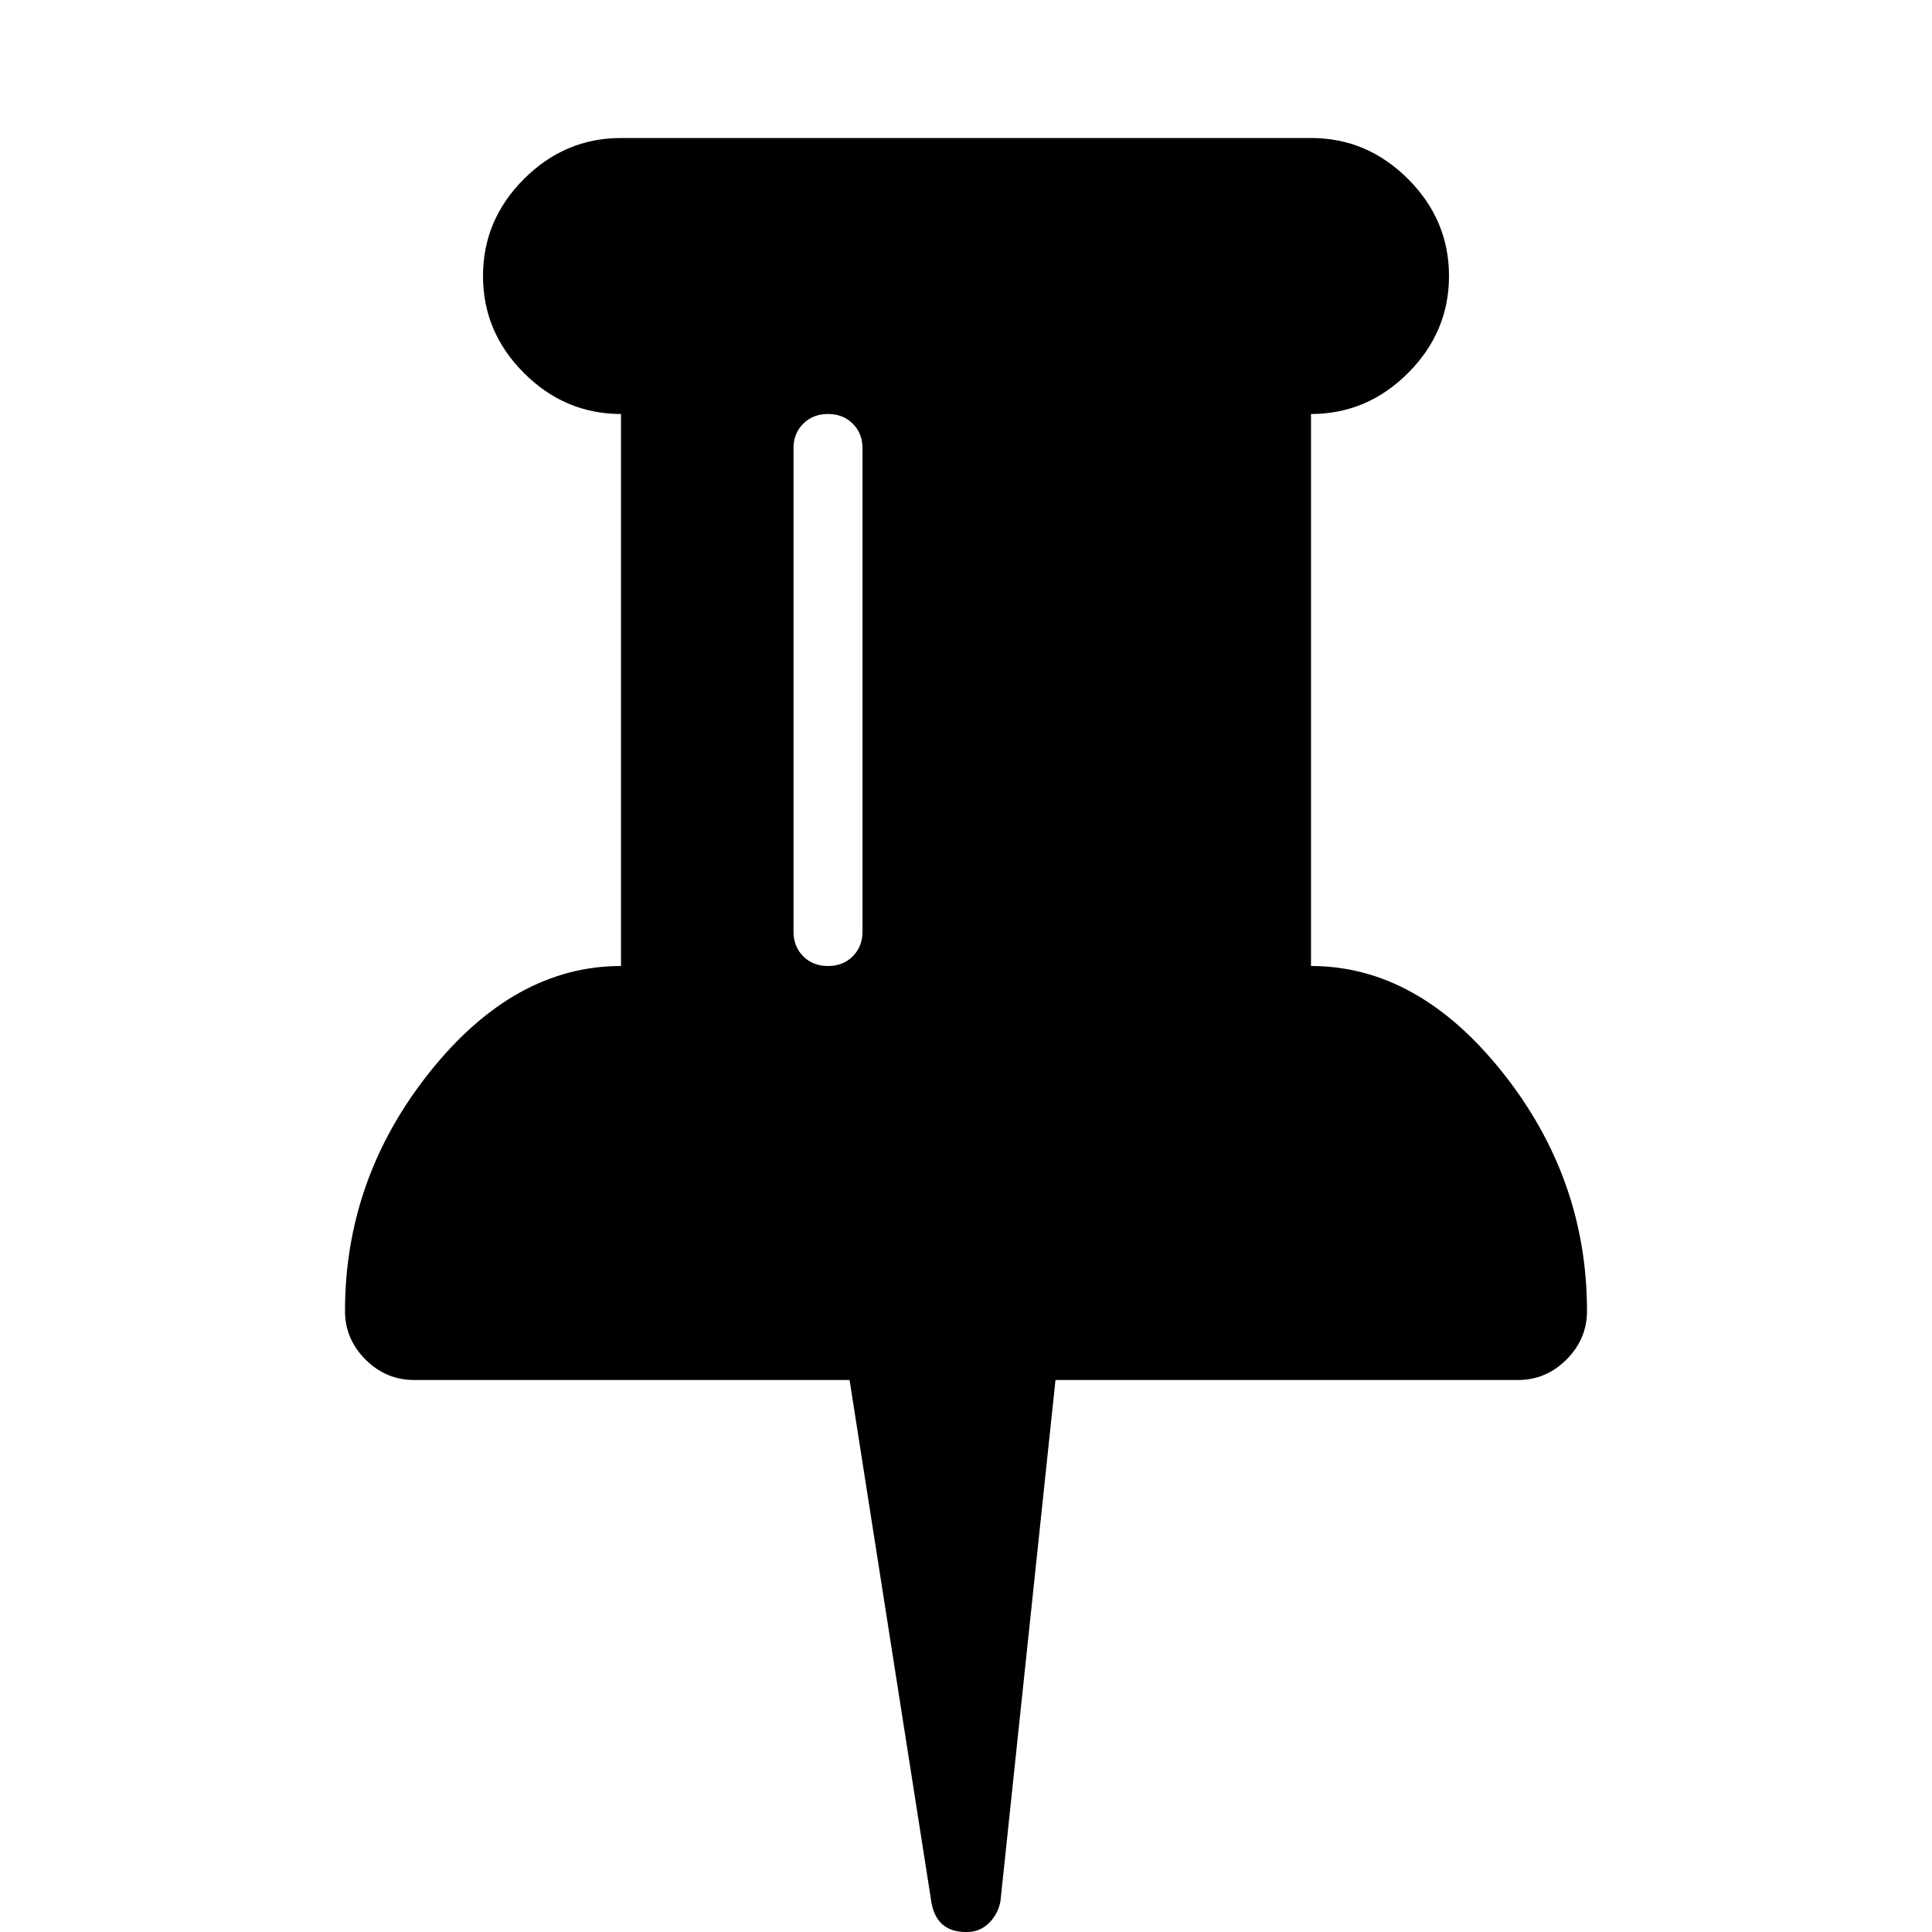
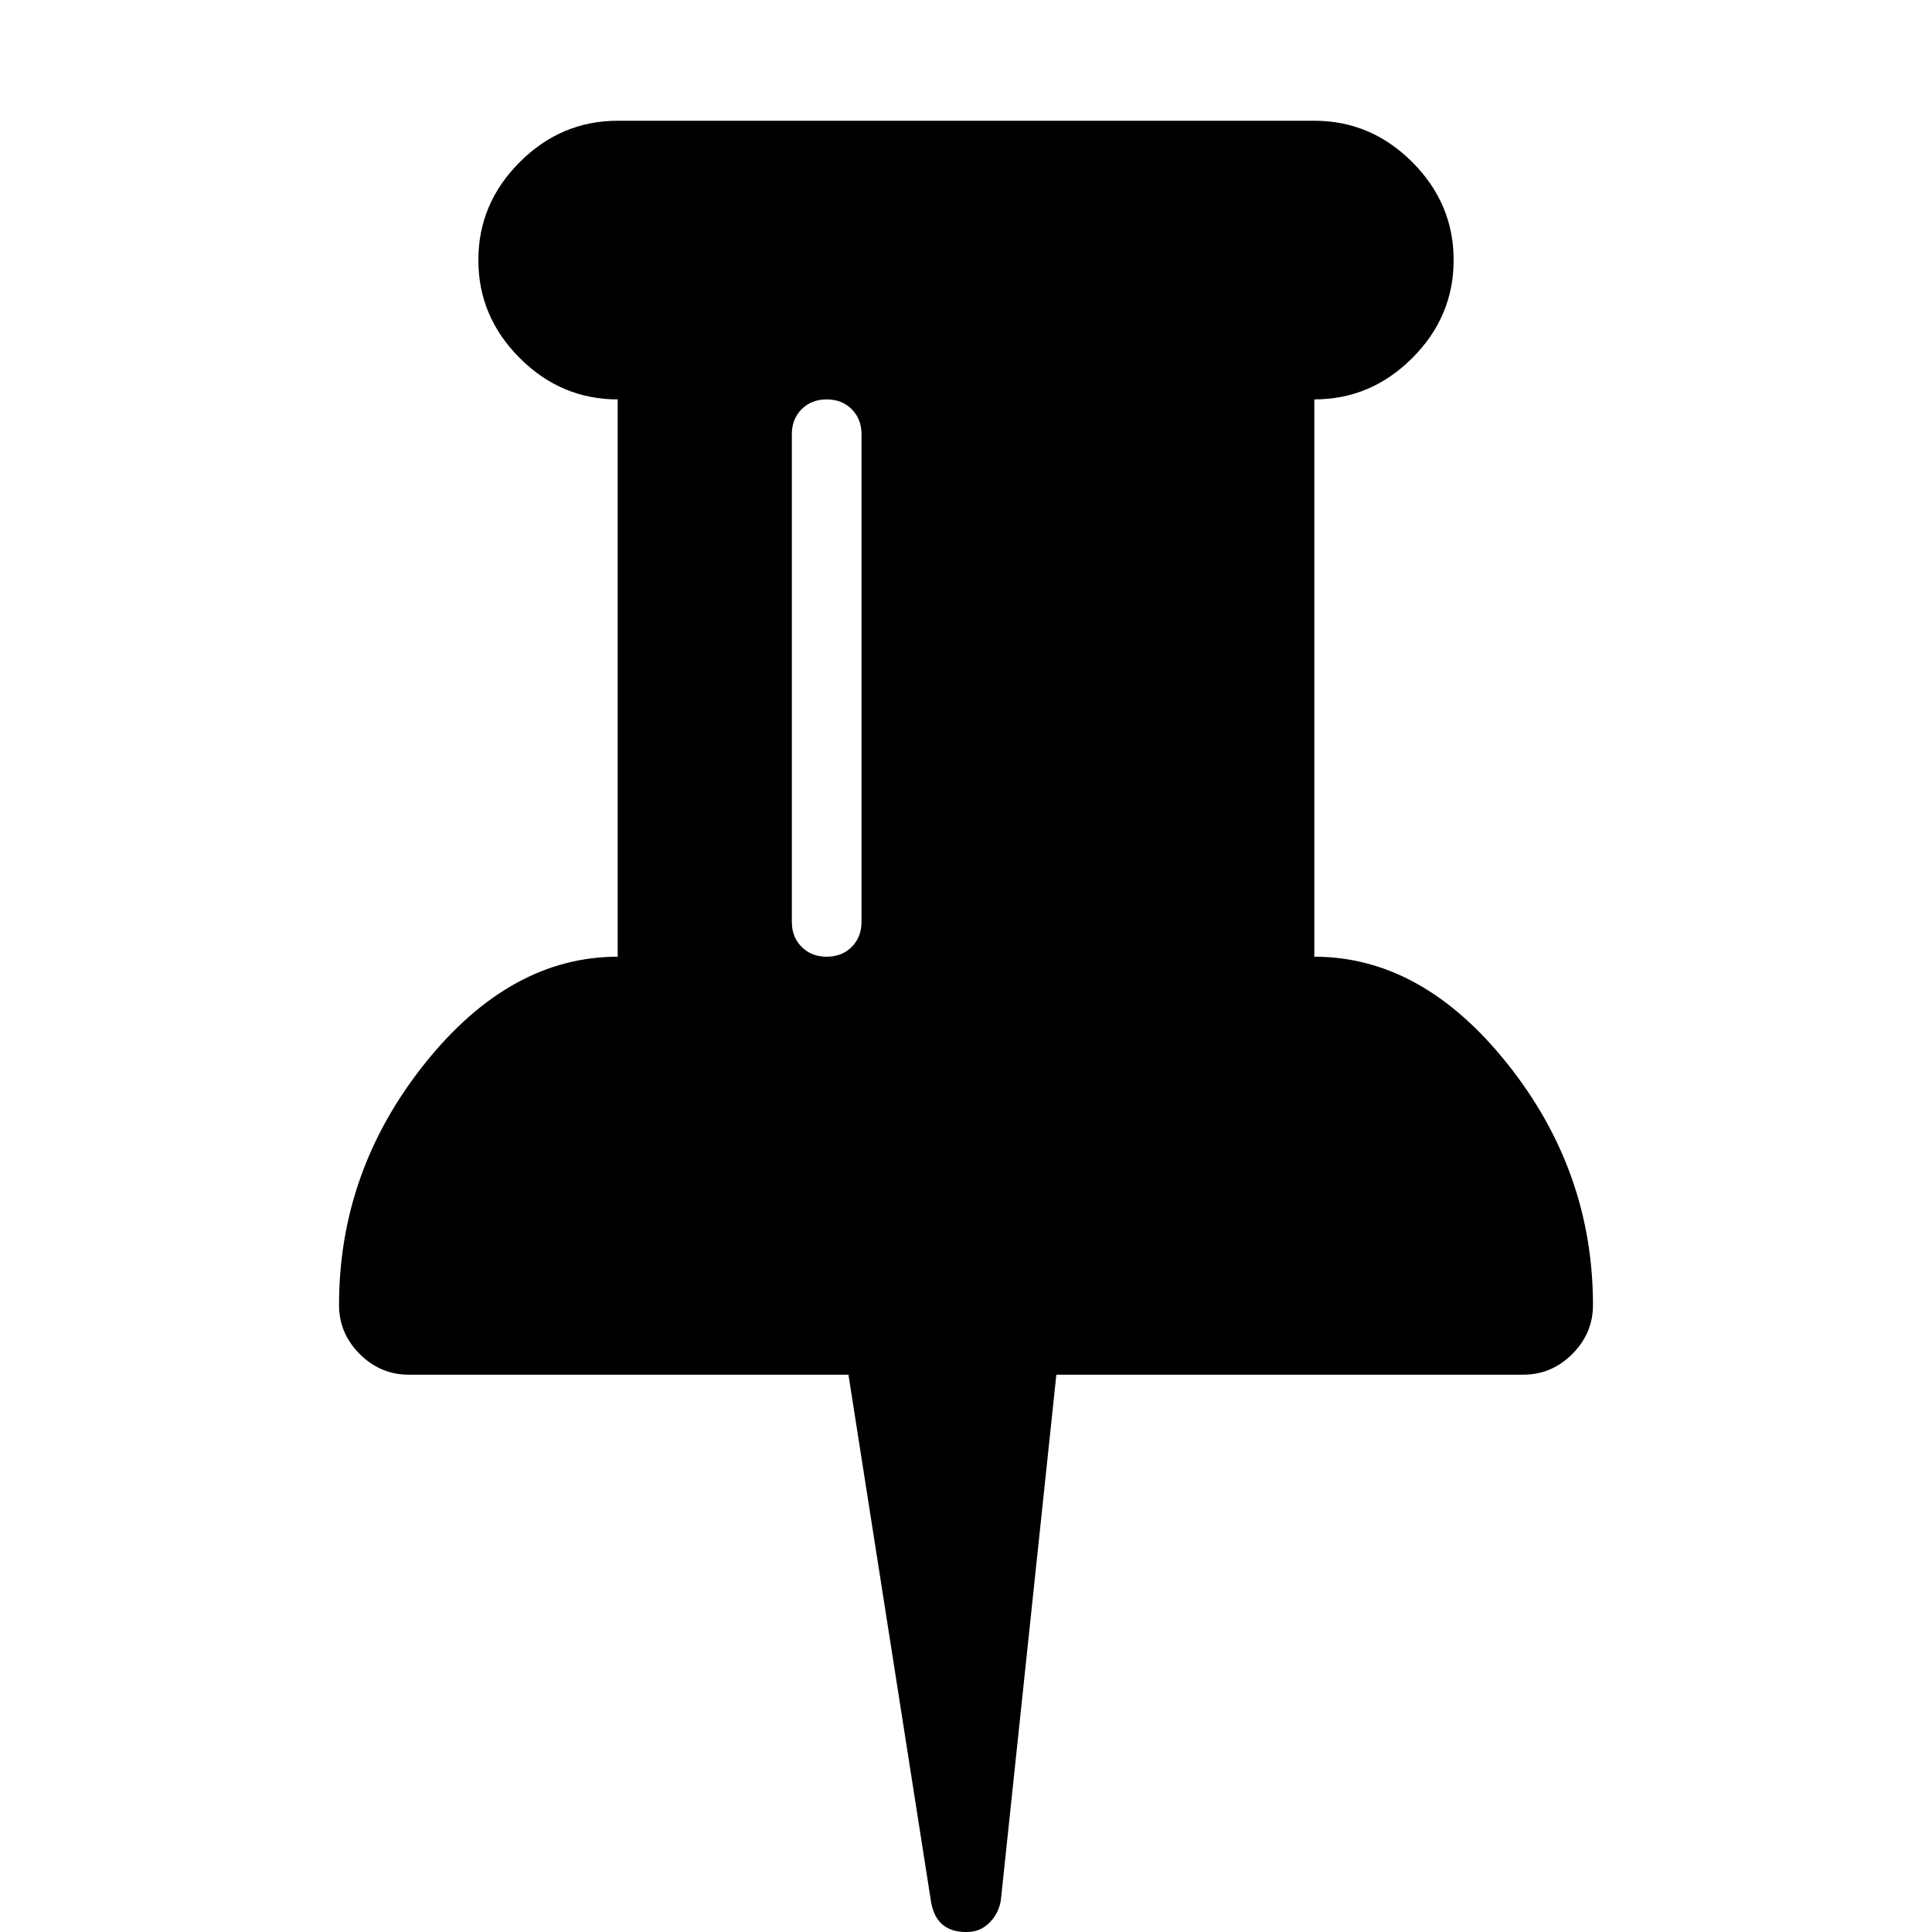
- <svg xmlns="http://www.w3.org/2000/svg" width="1792" height="1792" viewBox="0 0 1792 1792">
-   <path d="M800 864v-448q0-14-9-23t-23-9-23 9-9 23v448q0 14 9 23t23 9 23-9 9-23zm672 352q0 26-19 45t-45 19h-429l-51 483q-2 12-10.5 20.5t-20.5 8.5h-1q-27 0-32-27l-76-485h-404q-26 0-45-19t-19-45q0-123 78.5-221.5t177.5-98.5v-512q-52 0-90-38t-38-90 38-90 90-38h640q52 0 90 38t38 90-38 90-90 38v512q99 0 177.5 98.5t78.5 221.5z" />
+ <svg xmlns="http://www.w3.org/2000/svg" version="1.1" id="Layer_1" x="0px" y="0px" width="512px" height="512px" viewBox="0 0 512 512" enable-background="new 0 0 512 512" xml:space="preserve">
+   <path d="M228.308,244.308v-129.23c0-2.692-0.865-4.904-2.596-6.635c-1.73-1.731-3.942-2.596-6.634-2.596  c-2.692,0-4.904,0.865-6.635,2.596c-1.731,1.73-2.596,3.942-2.596,6.635v129.23c0,2.692,0.865,4.904,2.596,6.635  c1.731,1.73,3.942,2.596,6.635,2.596c2.692,0,4.904-0.866,6.634-2.596C227.442,249.211,228.308,247,228.308,244.308z   M422.154,345.846c0,5-1.827,9.327-5.48,12.981c-3.654,3.654-7.981,5.48-12.981,5.48h-123.75l-14.711,139.327  c-0.385,2.308-1.395,4.278-3.029,5.913c-1.635,1.635-3.606,2.452-5.914,2.452H256c-5.192,0-8.269-2.596-9.231-7.789l-21.923-139.904  H108.308c-5,0-9.327-1.827-12.98-5.48c-3.654-3.654-5.481-7.981-5.481-12.981c0-23.654,7.548-44.952,22.644-63.894  c15.096-18.942,32.164-28.414,51.202-28.414V105.846c-10,0-18.654-3.654-25.961-10.961c-7.308-7.308-10.962-15.962-10.962-25.962  c0-10,3.654-18.654,10.962-25.961S153.692,32,163.692,32h184.615c10,0,18.654,3.654,25.961,10.961s10.962,15.962,10.962,25.961  c0,10-3.654,18.654-10.962,25.962c-7.308,7.308-15.961,10.961-25.961,10.961v147.692c19.039,0,36.106,9.471,51.202,28.414  S422.154,322.192,422.154,345.846z" />
</svg>
